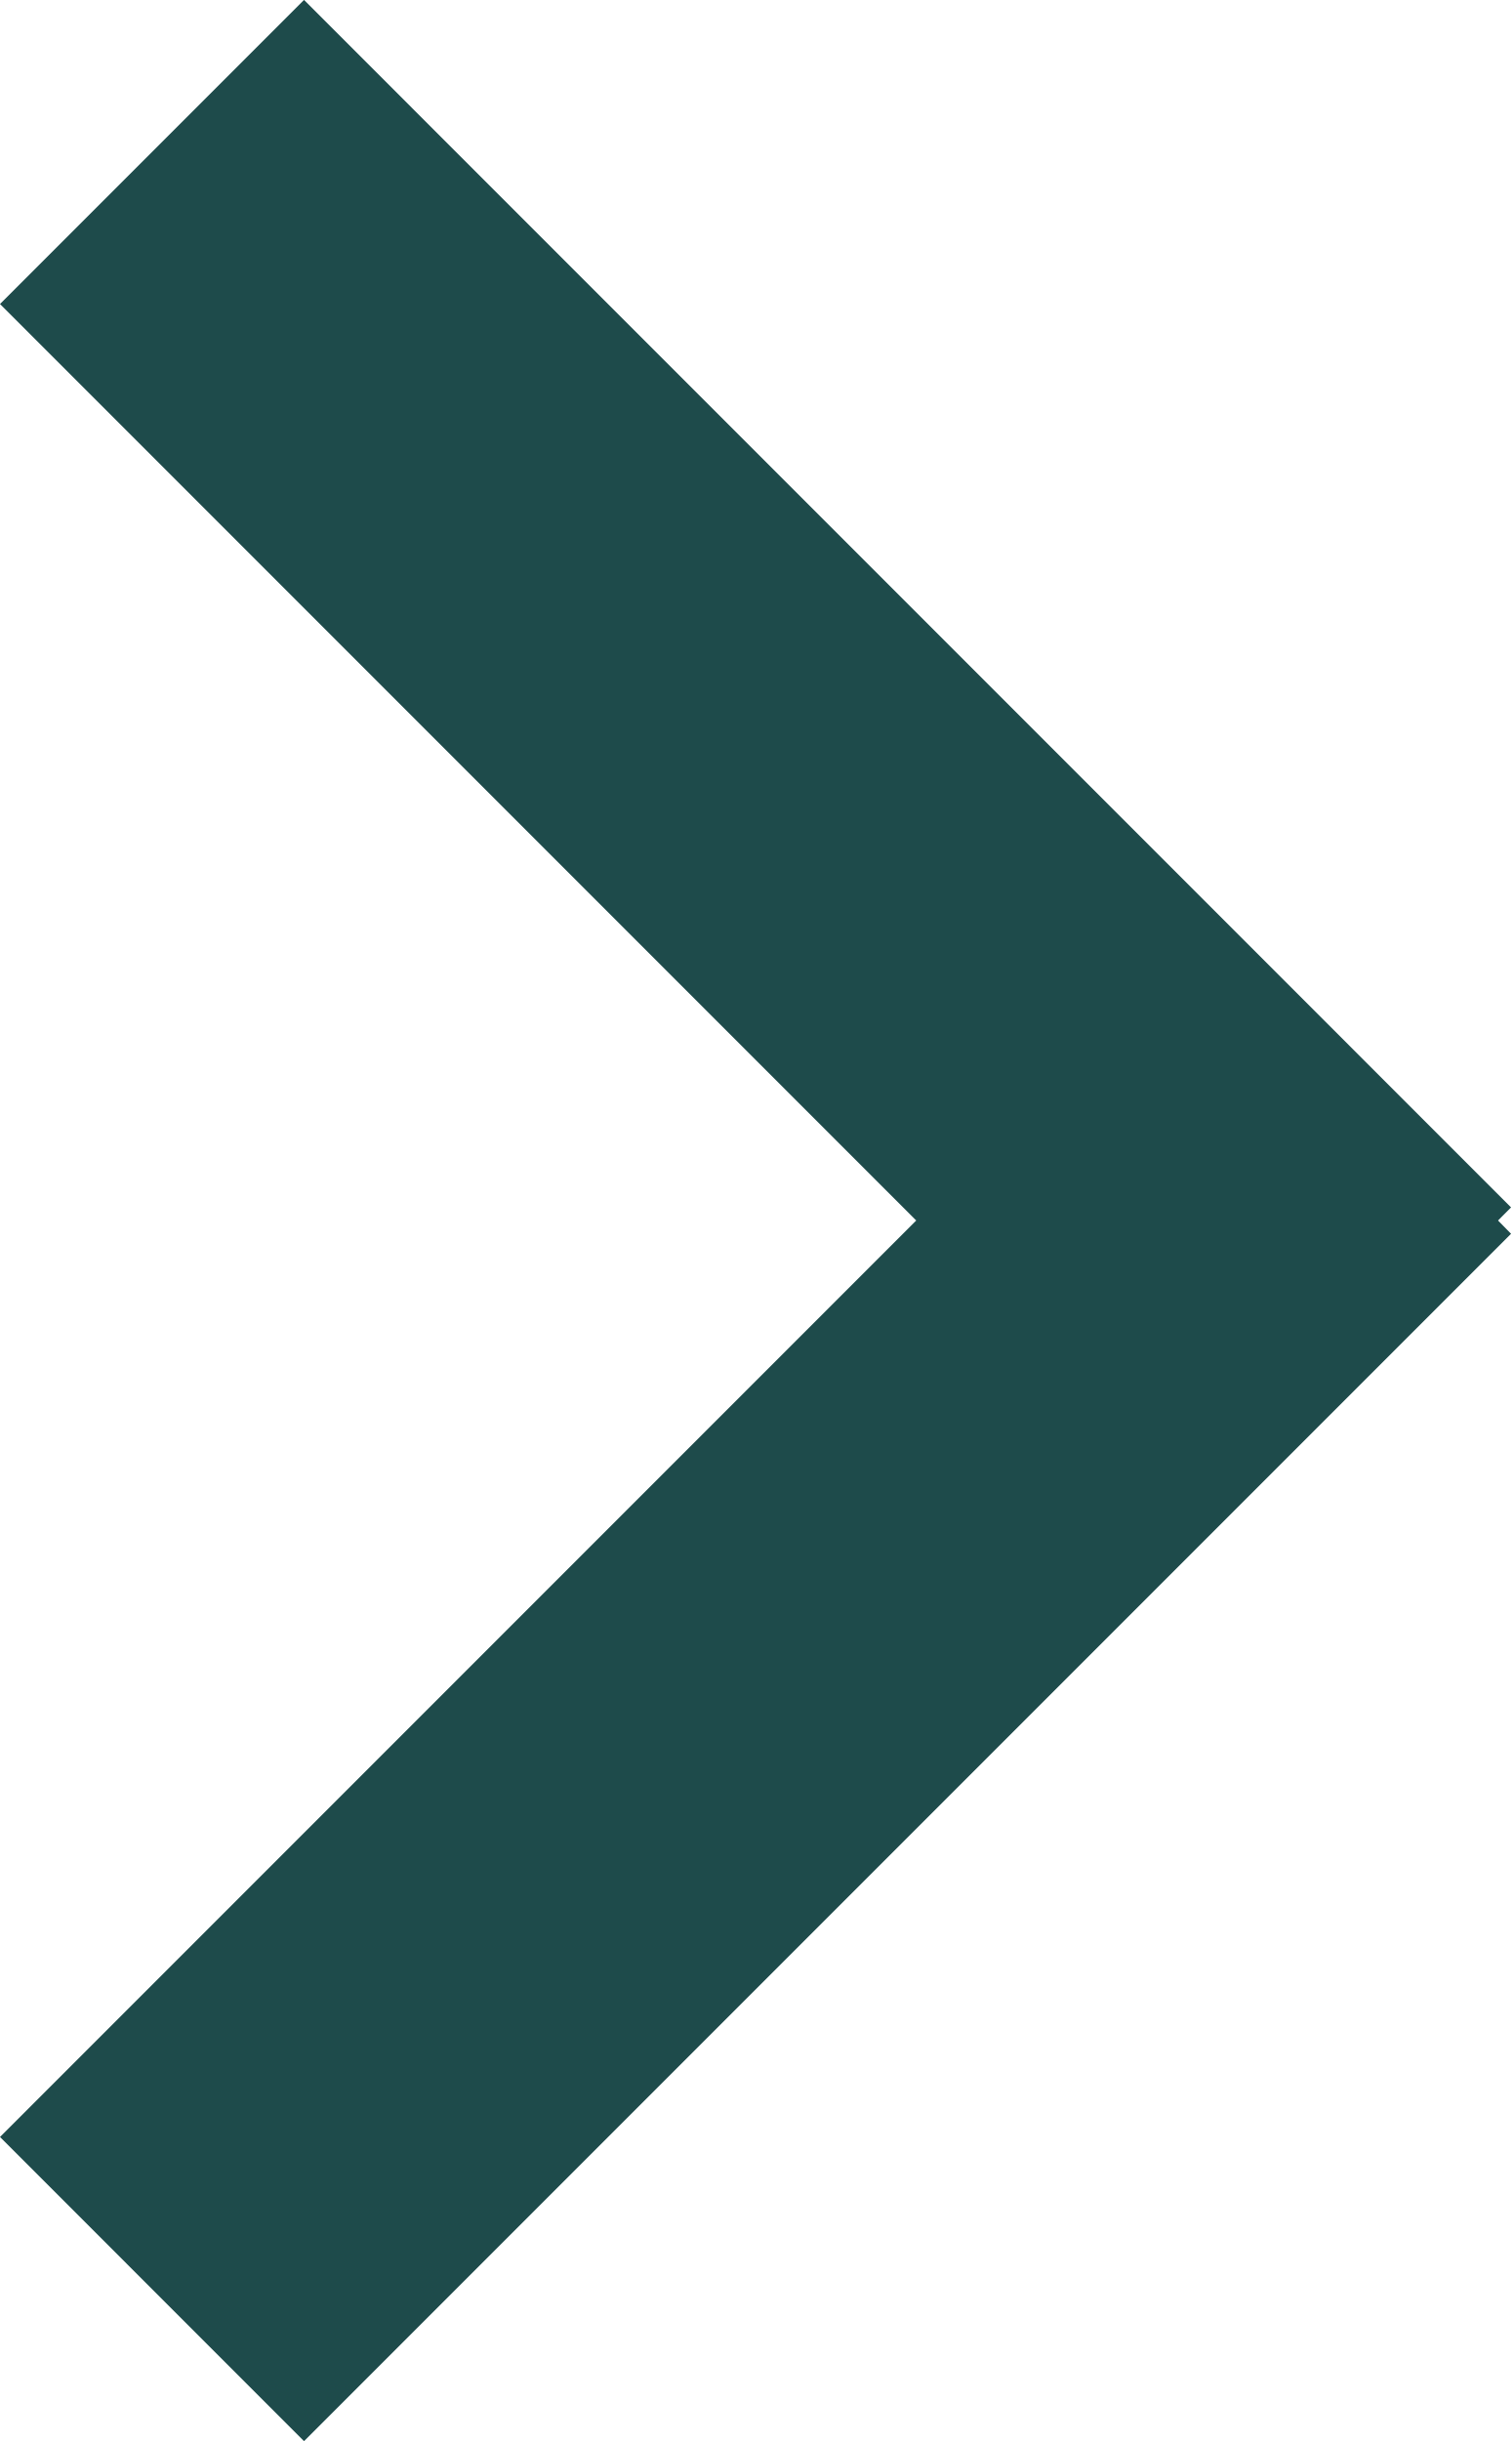
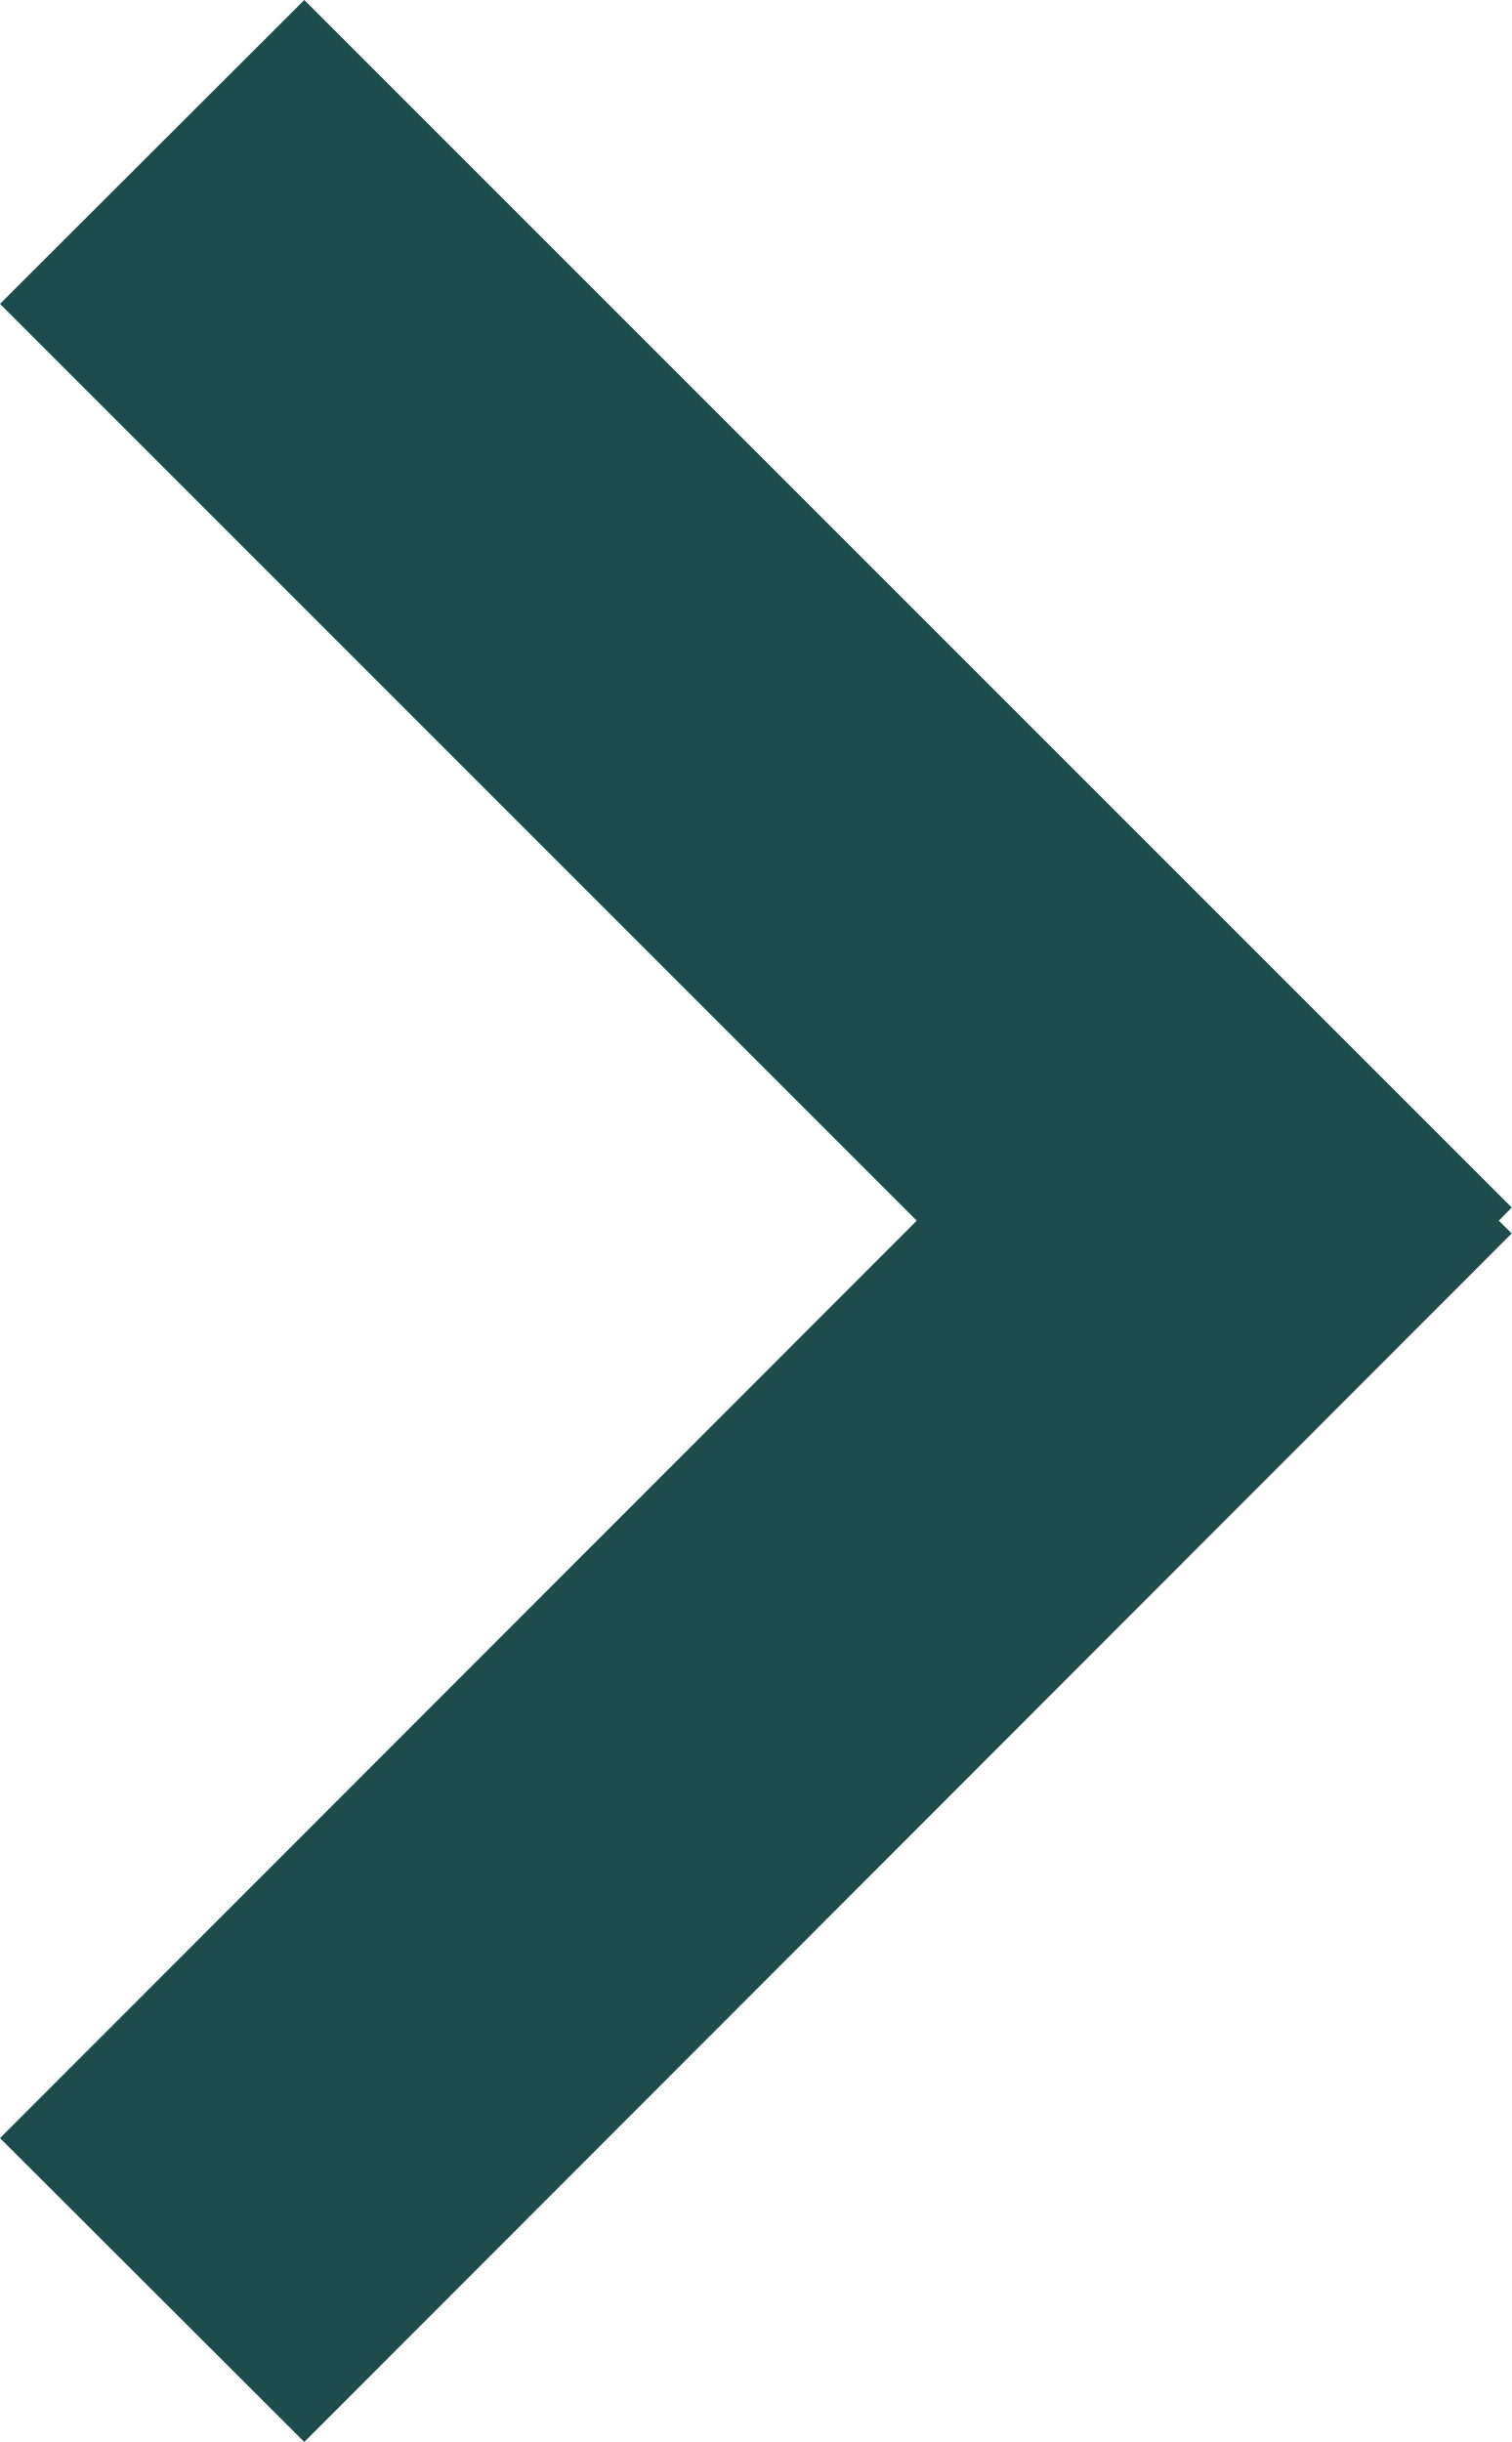
- <svg xmlns="http://www.w3.org/2000/svg" version="1.1" id="Calque_1" x="0px" y="0px" width="18.102px" height="29.234px" viewBox="0 0 18.102 29.234" enable-background="new 0 0 18.102 29.234" xml:space="preserve">
+ <svg xmlns="http://www.w3.org/2000/svg" version="1.1" id="Calque_1" x="0px" y="0px" width="7.015px" height="11.331px" viewBox="3.513 4.475 7.015 11.331" enable-background="new 3.513 4.475 7.015 11.331" xml:space="preserve">
  <g>
-     <linearGradient id="SVGID_1_" gradientUnits="userSpaceOnUse" x1="-869.703" y1="1129.793" x2="-842.146" y2="1121.641" gradientTransform="matrix(0.9848 0.1736 -0.1039 0.5892 880.7446 -495.97)">
+     <linearGradient id="SVGID_1_" gradientUnits="userSpaceOnUse" x1="-2414.726" y1="3456.01" x2="-2404.047" y2="3452.851" gradientTransform="matrix(0.9848 0.1736 -0.1039 0.5892 2704.524 -1605.353)">
      <stop offset="0.302" style="stop-color:#1E4B4B" />
      <stop offset="0.832" style="stop-color:#000000" />
      <stop offset="0.99" style="stop-color:#232324" />
    </linearGradient>
-     <polygon display="none" fill="url(#SVGID_1_)" points="-87.181,33.823 -75.646,33.823 -72.048,13.412 -81.854,3.605  " />
-     <linearGradient id="SVGID_2_" gradientUnits="userSpaceOnUse" x1="-975.405" y1="685.239" x2="-975.405" y2="647.311" gradientTransform="matrix(1.0045 0.0255 0.0255 1.1444 950.8792 -717.0002)">
+     <polygon display="none" fill="url(#SVGID_1_)" points="-30.274,17.585 -25.803,17.585 -24.41,9.671 -28.208,5.872  " />
+     <linearGradient id="SVGID_2_" gradientUnits="userSpaceOnUse" x1="-2876.22" y1="2067.124" x2="-2876.22" y2="2052.421" gradientTransform="matrix(1.0045 0.0255 0.0255 1.1444 2835.53 -2271.395)">
      <stop offset="0.272" style="stop-color:#878582" />
      <stop offset="0.906" style="stop-color:#000000" />
    </linearGradient>
-     <polygon display="none" fill="url(#SVGID_2_)" points="-19.603,12.498 -19.603,12.497 -16.842,27.281 -15.618,33.823    -4.087,33.823 -4.249,32.948 -9.943,2.495 -19.657,12.209  " />
-     <polygon display="none" fill="#878582" points="-19.657,12.209 -9.943,2.495 -11.266,-4.588 -18.781,-4.588 -40.75,17.381    -40.75,33.301  " />
-     <linearGradient id="SVGID_3_" gradientUnits="userSpaceOnUse" x1="-878.568" y1="962.381" x2="-826.051" y2="962.381" gradientTransform="matrix(0.904 -0.096 -0.096 0.904 799.2244 -939.0271)">
+     <polygon display="none" fill="url(#SVGID_2_)" points="-4.084,9.317 -4.084,9.317 -3.013,15.046 -2.54,17.585 1.928,17.585    1.867,17.241 -0.34,5.44 -4.105,9.207  " />
+     <polygon display="none" fill="#878582" points="-4.105,9.207 -0.34,5.44 -0.854,2.694 -3.765,2.694 -12.278,11.205 -12.278,17.384     " />
+     <linearGradient id="SVGID_3_" gradientUnits="userSpaceOnUse" x1="-2352.714" y1="2930.072" x2="-2332.361" y2="2930.072" gradientTransform="matrix(0.904 -0.096 -0.096 0.904 2377.783 -2864.242)">
      <stop offset="1" style="stop-color:#1E4B4B" />
      <stop offset="1" style="stop-color:#EA0000" />
    </linearGradient>
-     <polygon display="none" fill="url(#SVGID_3_)" points="-52.11,17.28 -68.193,1.198 -73.978,-4.588 -80.422,-4.588 -81.861,3.595    -81.854,3.605 -81.221,0.013 -70.033,1.987 -72.048,13.412 -72.048,13.412 -54.483,30.967 -52.11,28.595  " />
-     <linearGradient id="SVGID_4_" gradientUnits="userSpaceOnUse" x1="-875.247" y1="1111.064" x2="-847.688" y2="1102.911" gradientTransform="matrix(0.9848 0.1736 -0.1039 0.5892 880.7446 -495.97)">
+     <polygon display="none" fill="url(#SVGID_3_)" points="-16.683,11.167 -22.917,4.939 -25.156,2.694 -27.656,2.694 -28.214,5.866    -28.208,5.872 -27.965,4.48 -23.629,5.245 -24.41,9.671 -24.41,9.671 -17.602,16.474 -16.683,15.557  " />
+     <linearGradient id="SVGID_4_" gradientUnits="userSpaceOnUse" x1="-2416.872" y1="3448.749" x2="-2406.195" y2="3445.59" gradientTransform="matrix(0.9848 0.1736 -0.1039 0.5892 2704.524 -1605.353)">
      <stop offset="0.302" style="stop-color:#1E4B4B" />
      <stop offset="0.832" style="stop-color:#000000" />
      <stop offset="0.99" style="stop-color:#232324" />
    </linearGradient>
-     <polygon display="none" fill="url(#SVGID_4_)" points="-81.221,0.013 -81.854,3.605 -72.048,13.412 -70.033,1.987  " />
-     <linearGradient id="SVGID_5_" gradientUnits="userSpaceOnUse" x1="-878.571" y1="954.043" x2="-826.048" y2="954.043" gradientTransform="matrix(0.904 -0.096 -0.096 0.904 799.2244 -939.0271)">
+     <polygon display="none" fill="url(#SVGID_4_)" points="-27.965,4.48 -28.208,5.872 -24.41,9.671 -23.629,5.245  " />
+     <linearGradient id="SVGID_5_" gradientUnits="userSpaceOnUse" x1="-2352.712" y1="2926.843" x2="-2332.368" y2="2926.843" gradientTransform="matrix(0.904 -0.096 -0.096 0.904 2377.783 -2864.242)">
      <stop offset="1" style="stop-color:#1E4B4B" />
      <stop offset="1" style="stop-color:#EA0000" />
    </linearGradient>
-     <polygon display="none" fill="url(#SVGID_5_)" points="-81.221,0.013 -81.854,3.605 -72.048,13.412 -70.033,1.987  " />
-     <polygon display="none" fill="#1E4B4B" points="-54.483,30.967 -52.11,33.339 -52.11,28.595  " />
-     <polygon display="none" fill="#1E4B4B" points="-40.75,17.381 -40.75,-4.588 -52.11,-4.588 -52.11,17.28 -52.11,17.28    -52.11,28.595 -52.11,33.339 -40.75,33.339 -40.75,33.301  " />
-     <polygon display="none" fill="#1E4B4B" points="-102.764,3.641 -106.406,-0.001 -120.867,14.46 -120.71,14.617 -120.867,14.776    -106.406,29.236 -102.764,25.593 -113.741,14.617  " />
-     <polygon fill="#1E4B4B" points="18.102,14.46 3.642,-0.001 0,3.641 10.976,14.617 0,25.593 3.642,29.236 18.102,14.776    17.946,14.617  " />
-     <rect x="-112.579" y="11.663" transform="matrix(0.1736 -0.9848 0.9848 0.1736 -91.5967 -79.9214)" display="none" fill="#878582" width="38.318" height="5.908" />
+     <polygon display="none" fill="url(#SVGID_5_)" points="-27.965,4.48 -28.208,5.872 -24.41,9.671 -23.629,5.245  " />
+     <polygon display="none" fill="#1E4B4B" points="-17.602,16.474 -16.683,17.397 -16.683,15.557  " />
+     <polygon display="none" fill="#1E4B4B" points="-12.278,11.205 -12.278,2.694 -16.683,2.694 -16.683,11.167 -16.683,11.167    -16.683,15.557 -16.683,17.397 -12.278,17.397 -12.278,17.384  " />
+     <polygon display="none" fill="#1E4B4B" points="-36.313,5.885 -37.724,4.475 -43.33,10.078 -43.268,10.139 -43.33,10.198    -37.724,15.806 -36.313,14.396 -40.568,10.139  " />
+     <polygon fill="#1E4B4B" points="10.528,10.078 4.925,4.475 3.513,5.885 7.767,10.139 3.513,14.396 4.925,15.806 10.528,10.198    10.468,10.139  " />
+     <rect x="-40.117" y="8.997" transform="matrix(0.1736 -0.9848 0.9848 0.1736 -37.0042 -23.8148)" display="none" fill="#878582" width="14.851" height="2.29" />
  </g>
</svg>
